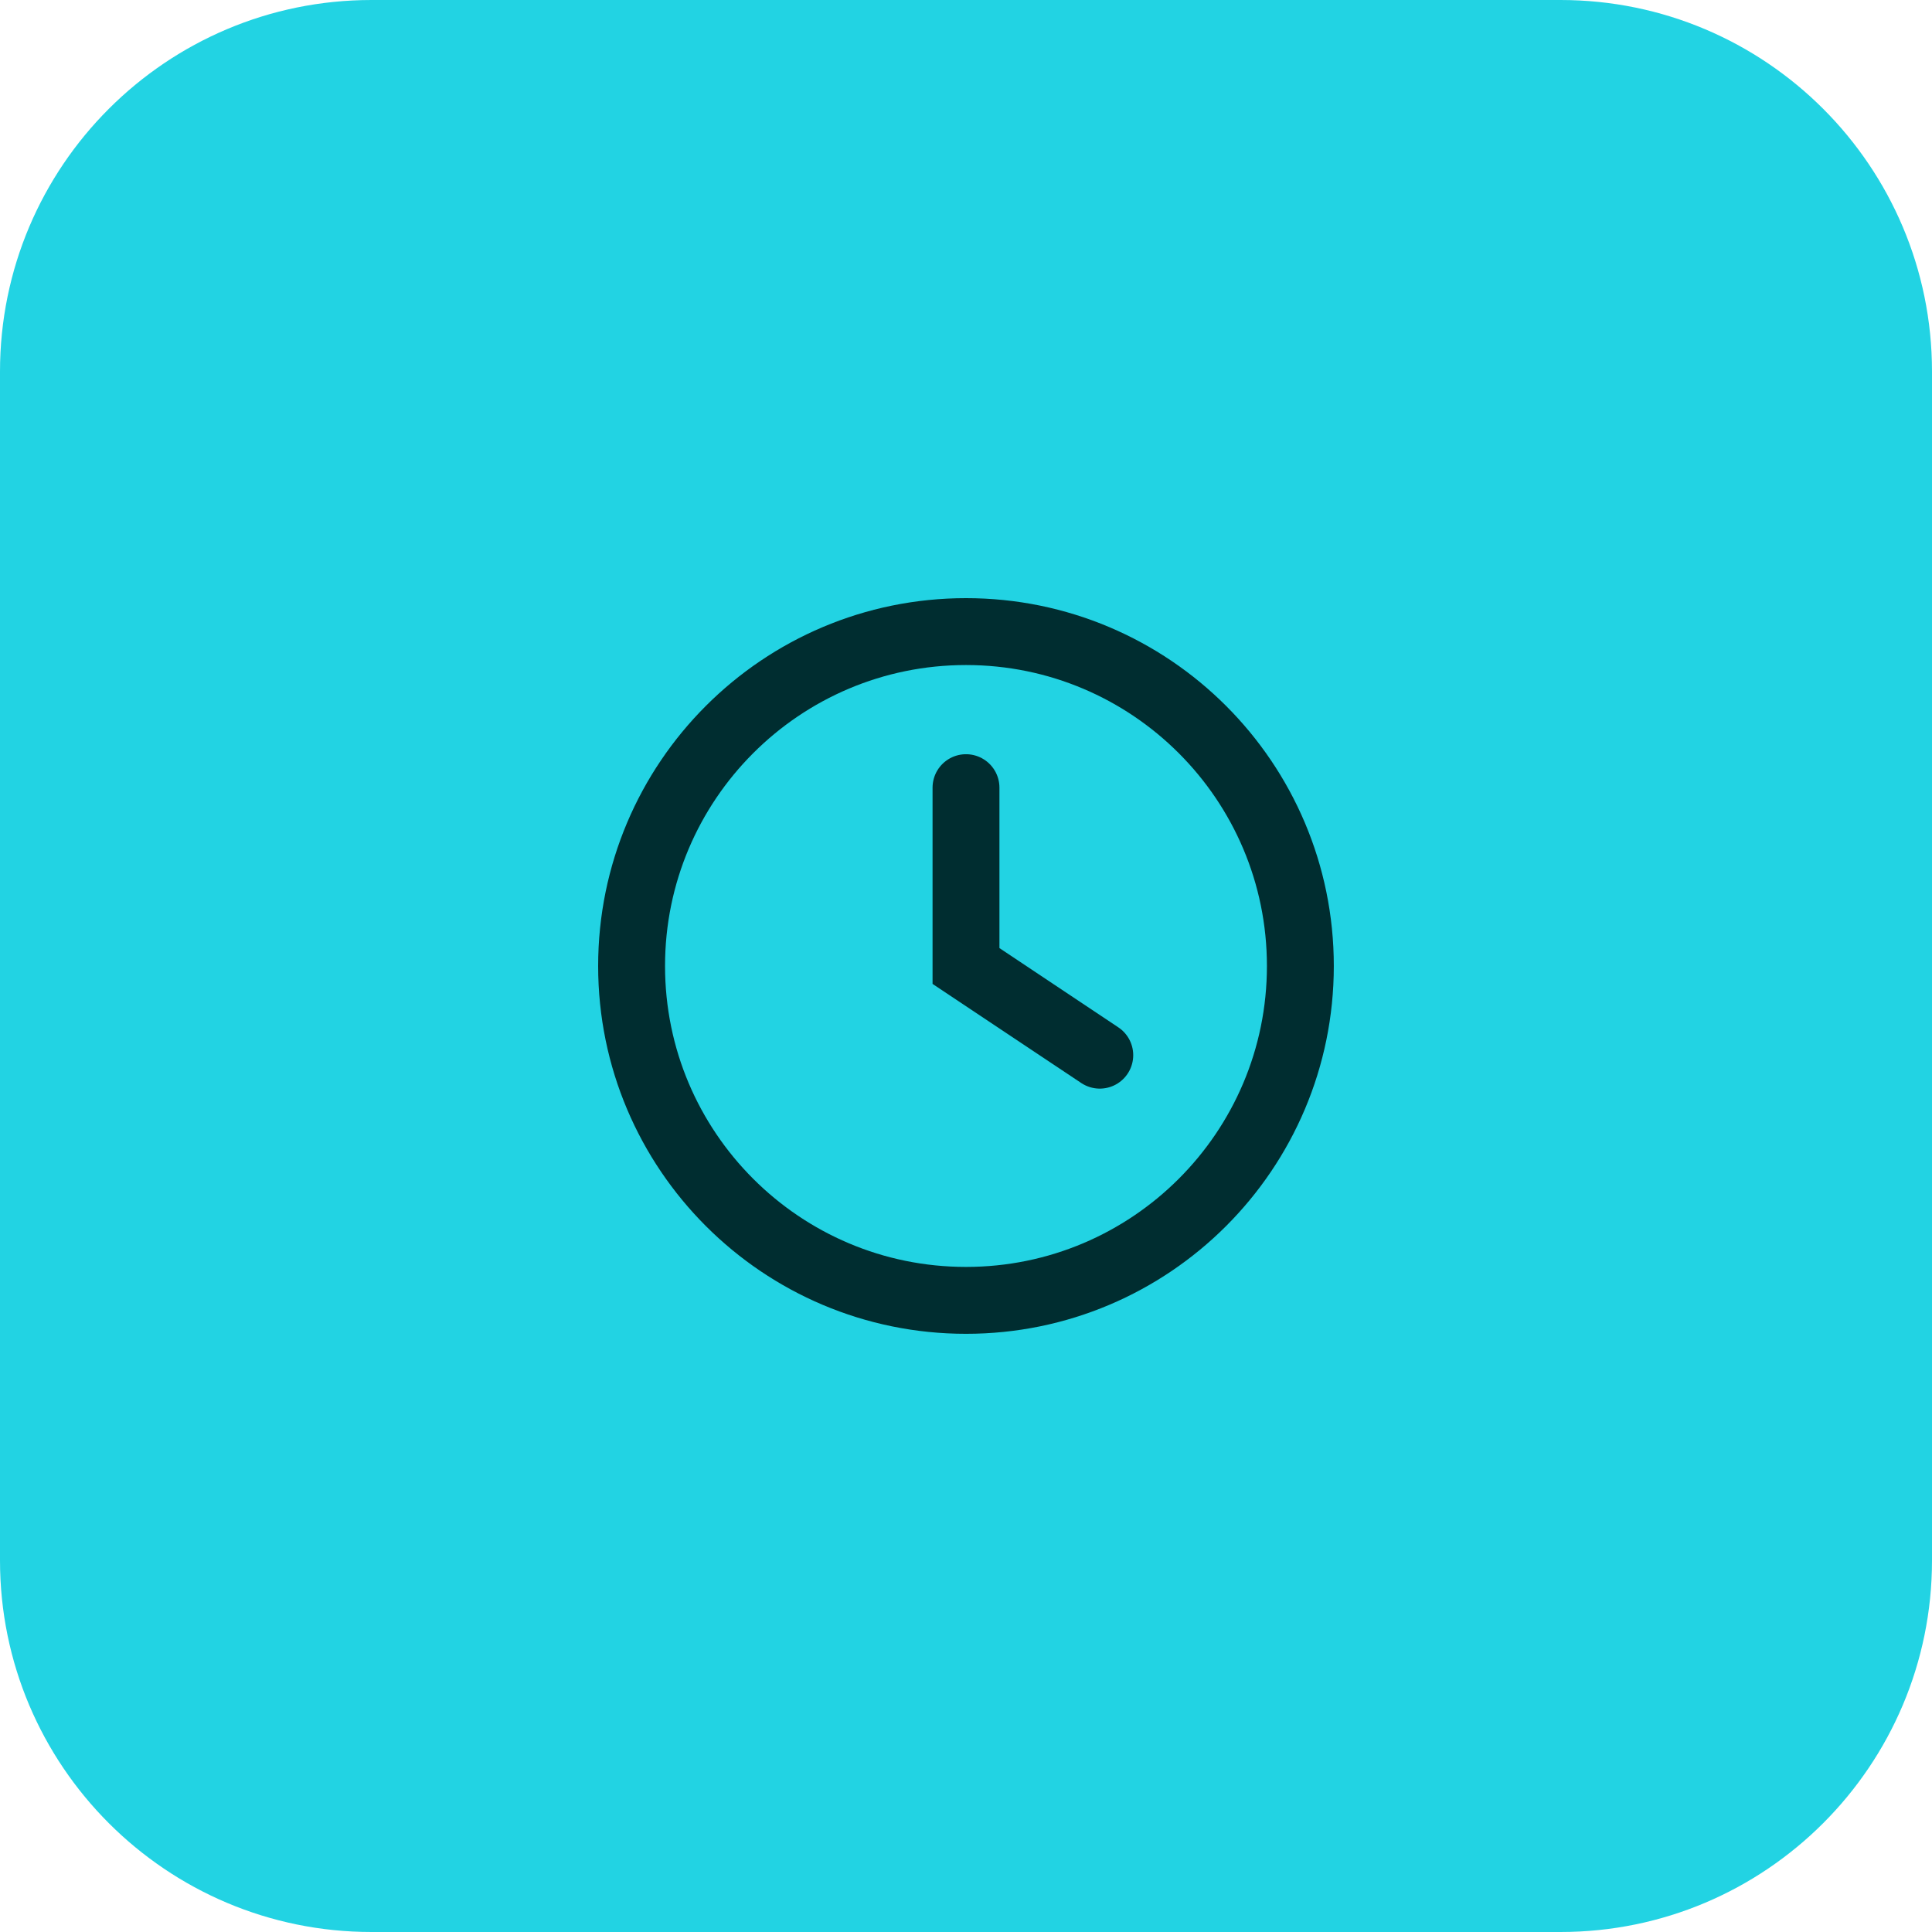
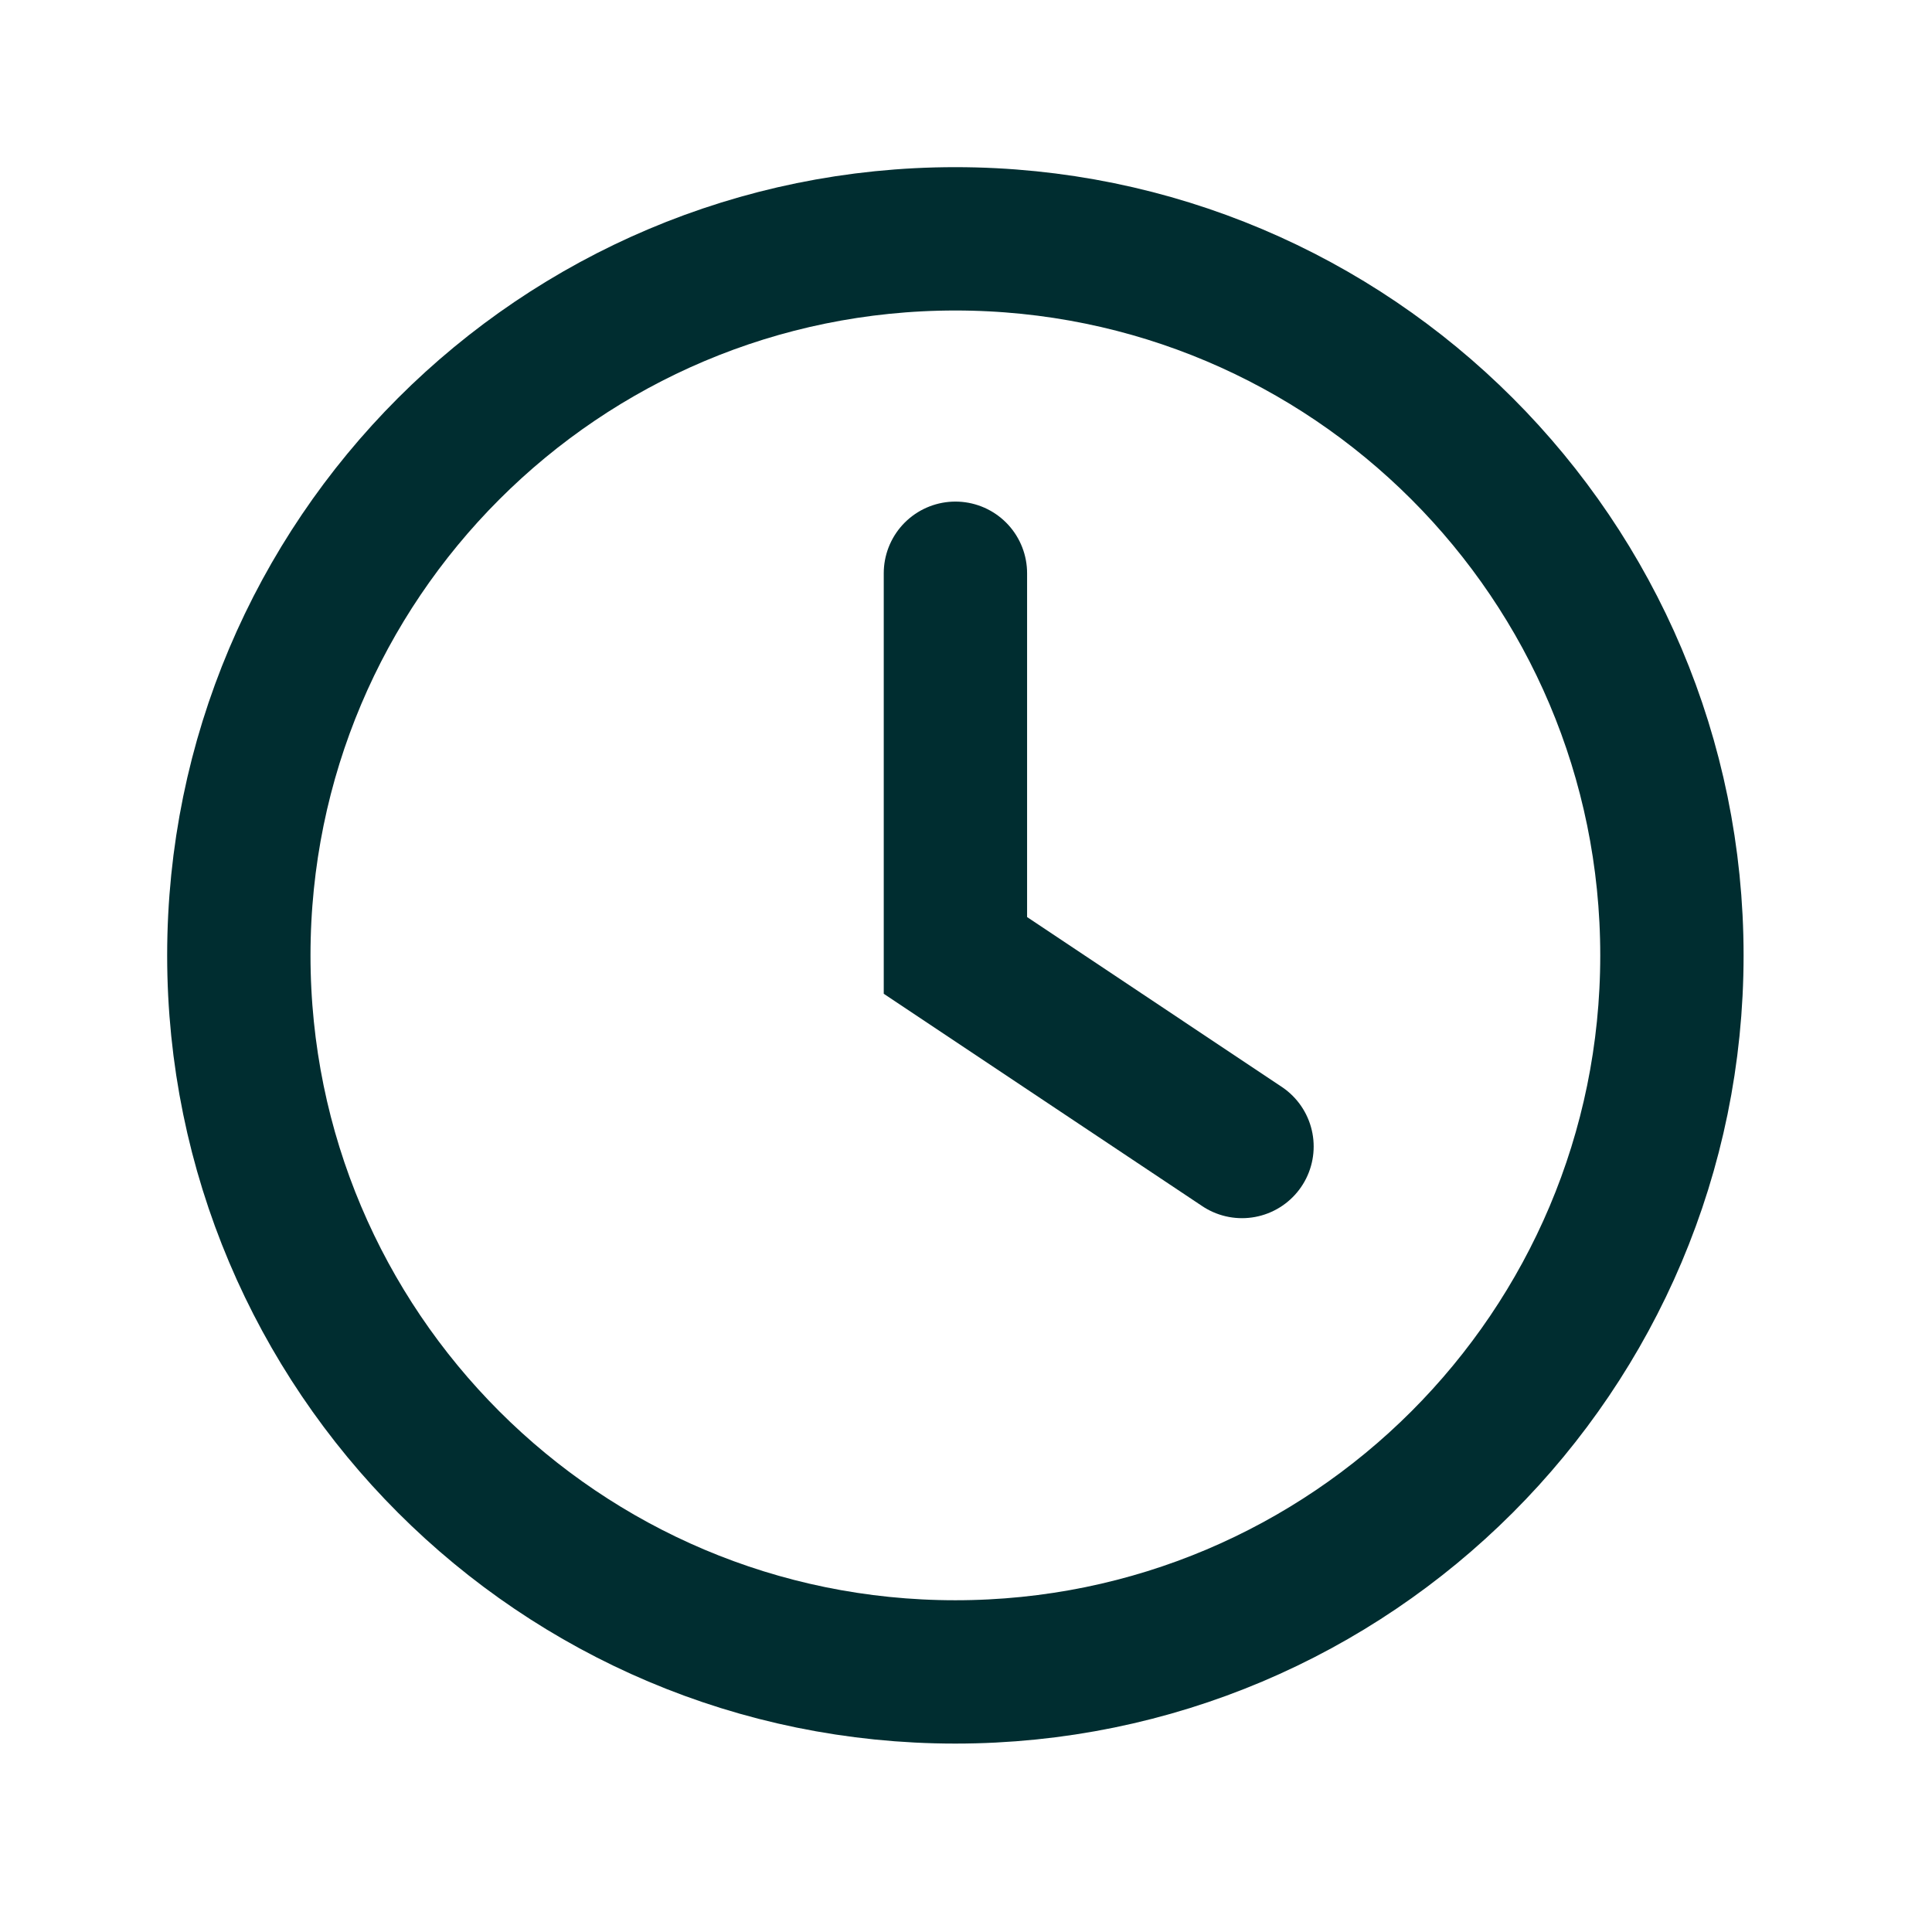
- <svg xmlns="http://www.w3.org/2000/svg" width="45" height="45" viewBox="0 0 45 45" fill="none">
-   <rect width="45" height="45" rx="8.654" fill="#22D3E3" />
-   <path d="M22.5 30.288C26.801 30.288 30.288 26.801 30.288 22.5C30.288 18.198 26.801 14.711 22.5 14.711C18.198 14.711 14.711 18.198 14.711 22.5C14.711 26.801 18.198 30.288 22.5 30.288Z" stroke="#002D30" stroke-width="1.558" />
-   <path d="M22.5 18.346V22.5L25.616 24.577" stroke="#002D30" stroke-width="1.558" stroke-linecap="round" />
+ <svg xmlns="http://www.w3.org/2000/svg" width="21" height="21" viewBox="0 0 21 21" fill="none">
+   <path d="M10.384 18.173C14.686 18.173 18.173 14.686 18.173 10.385C18.173 6.083 14.686 2.596 10.384 2.596C6.083 2.596 2.596 6.083 2.596 10.385C2.596 14.686 6.083 18.173 10.384 18.173Z" stroke="#002D30" stroke-width="1.558" />
+   <path d="M10.385 6.231V10.385L13.5 12.462" stroke="#002D30" stroke-width="1.558" stroke-linecap="round" />
</svg>
